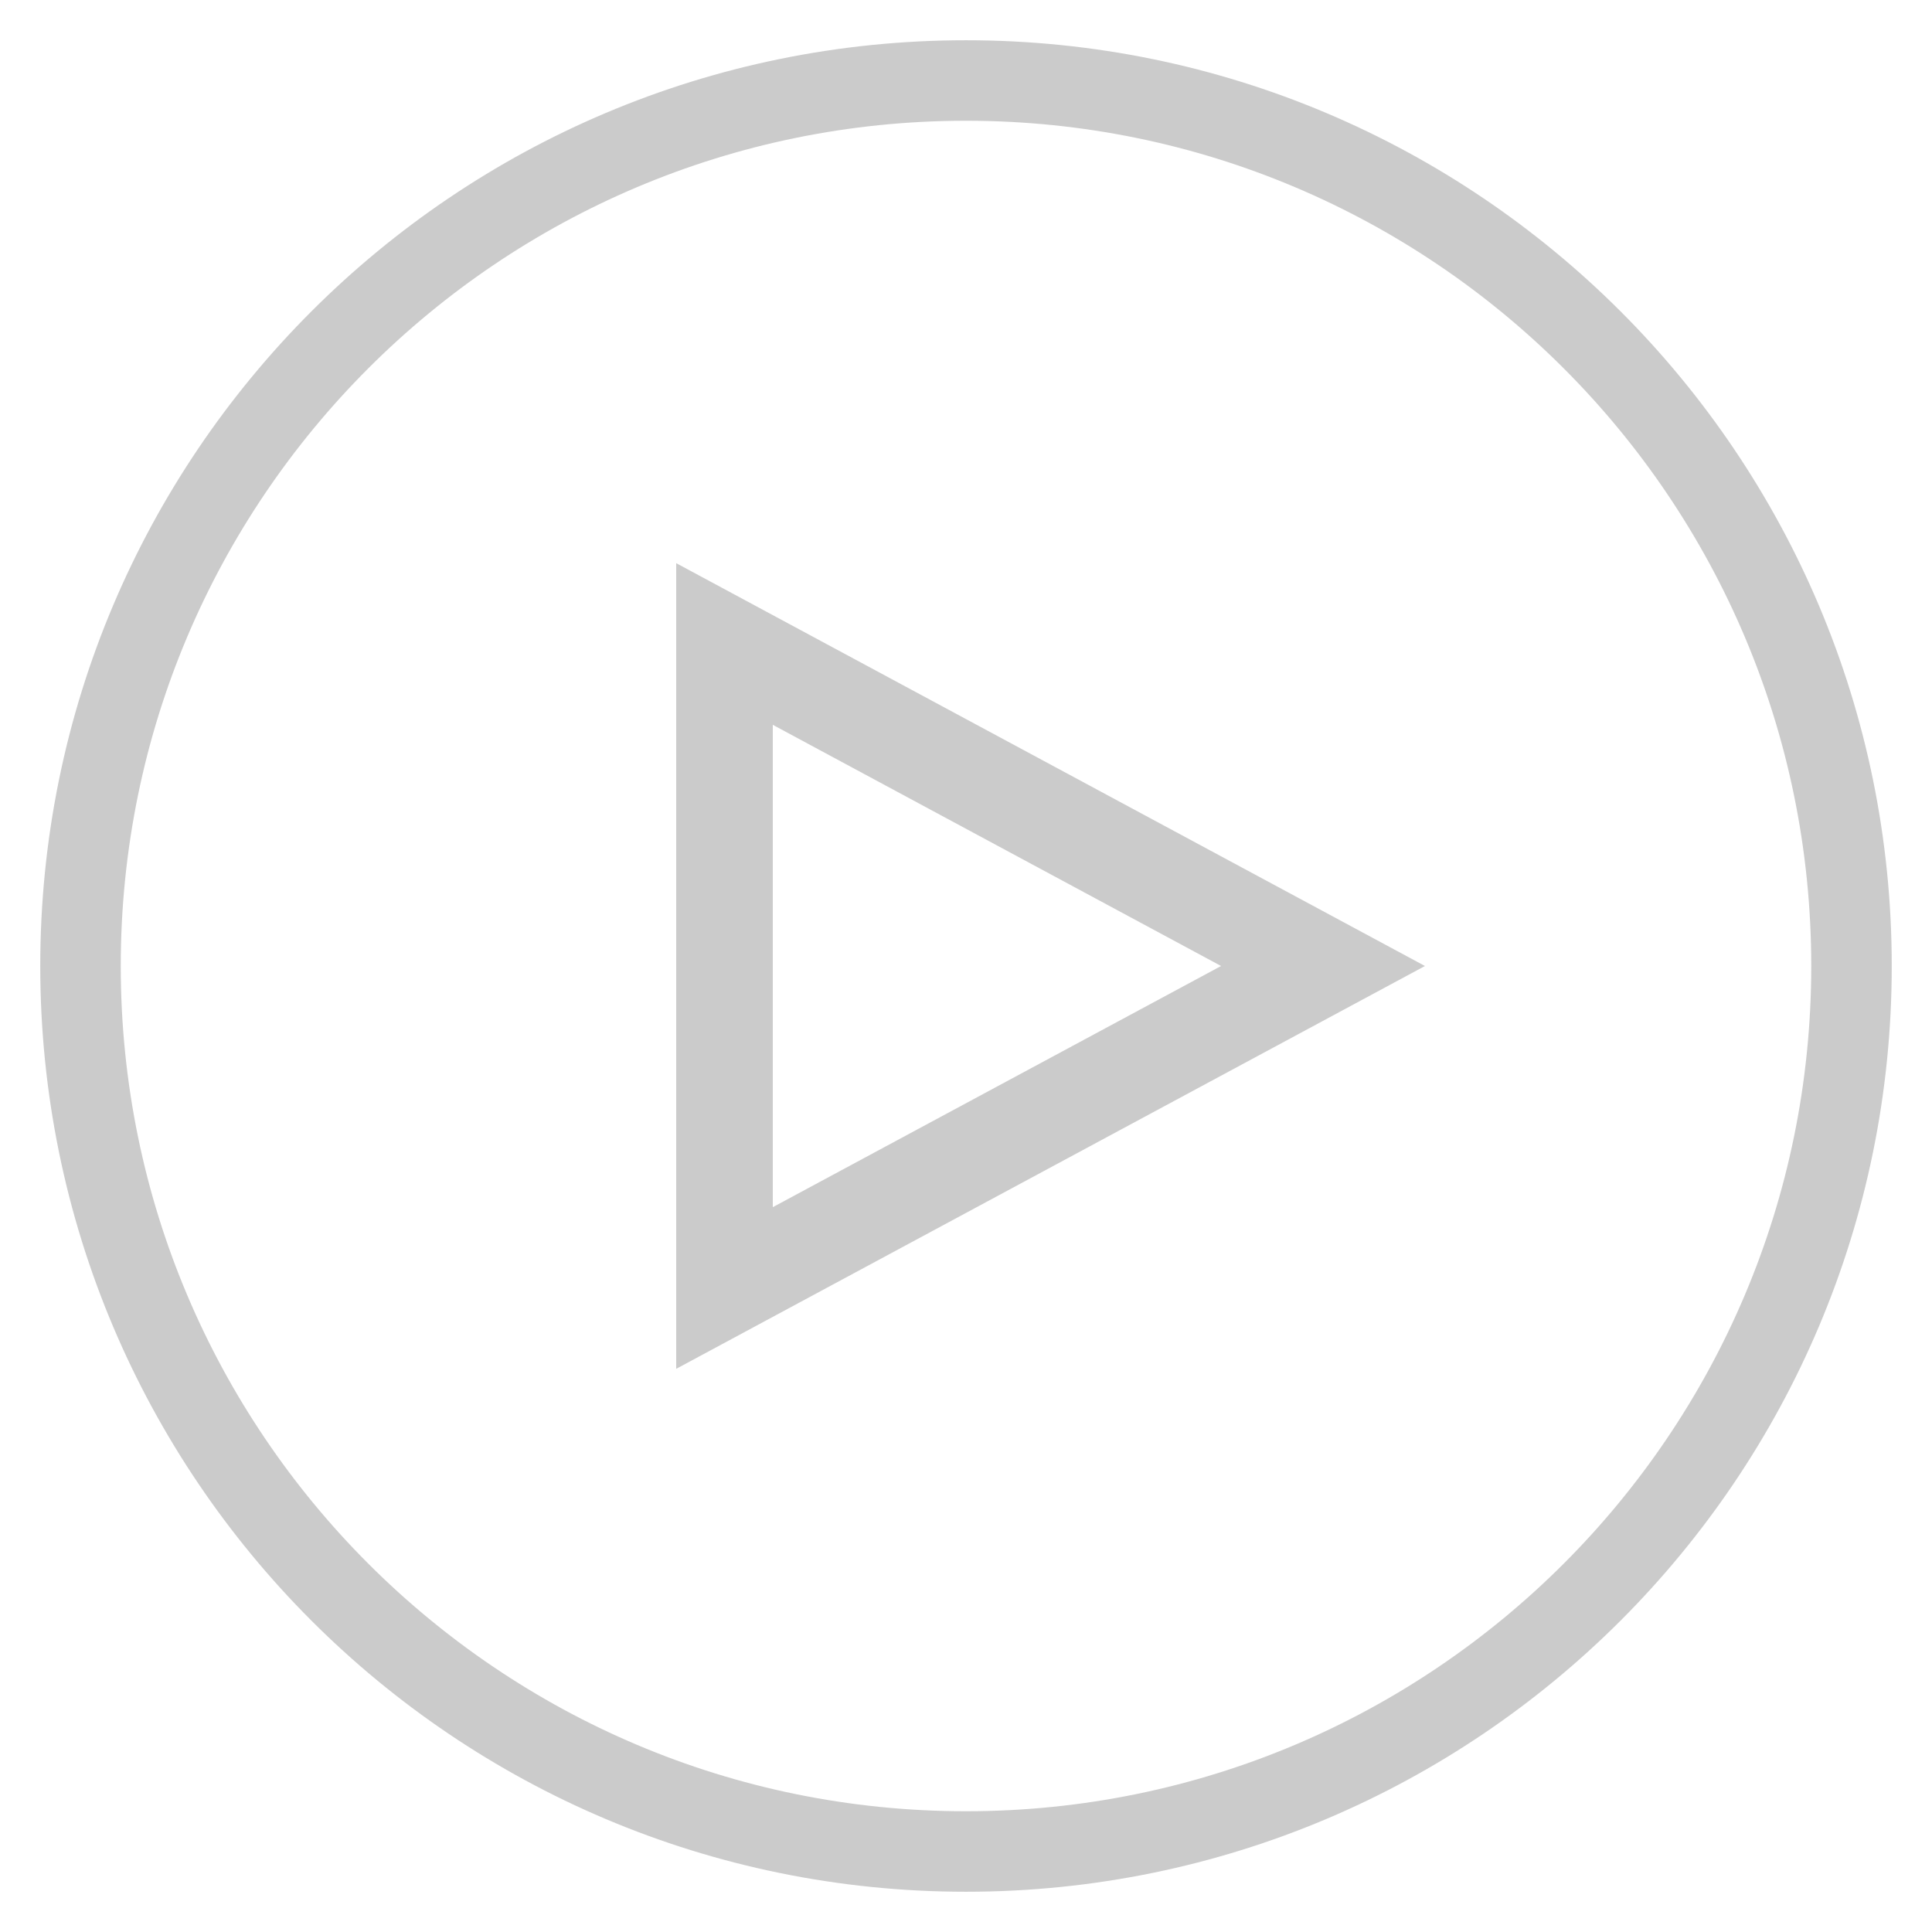
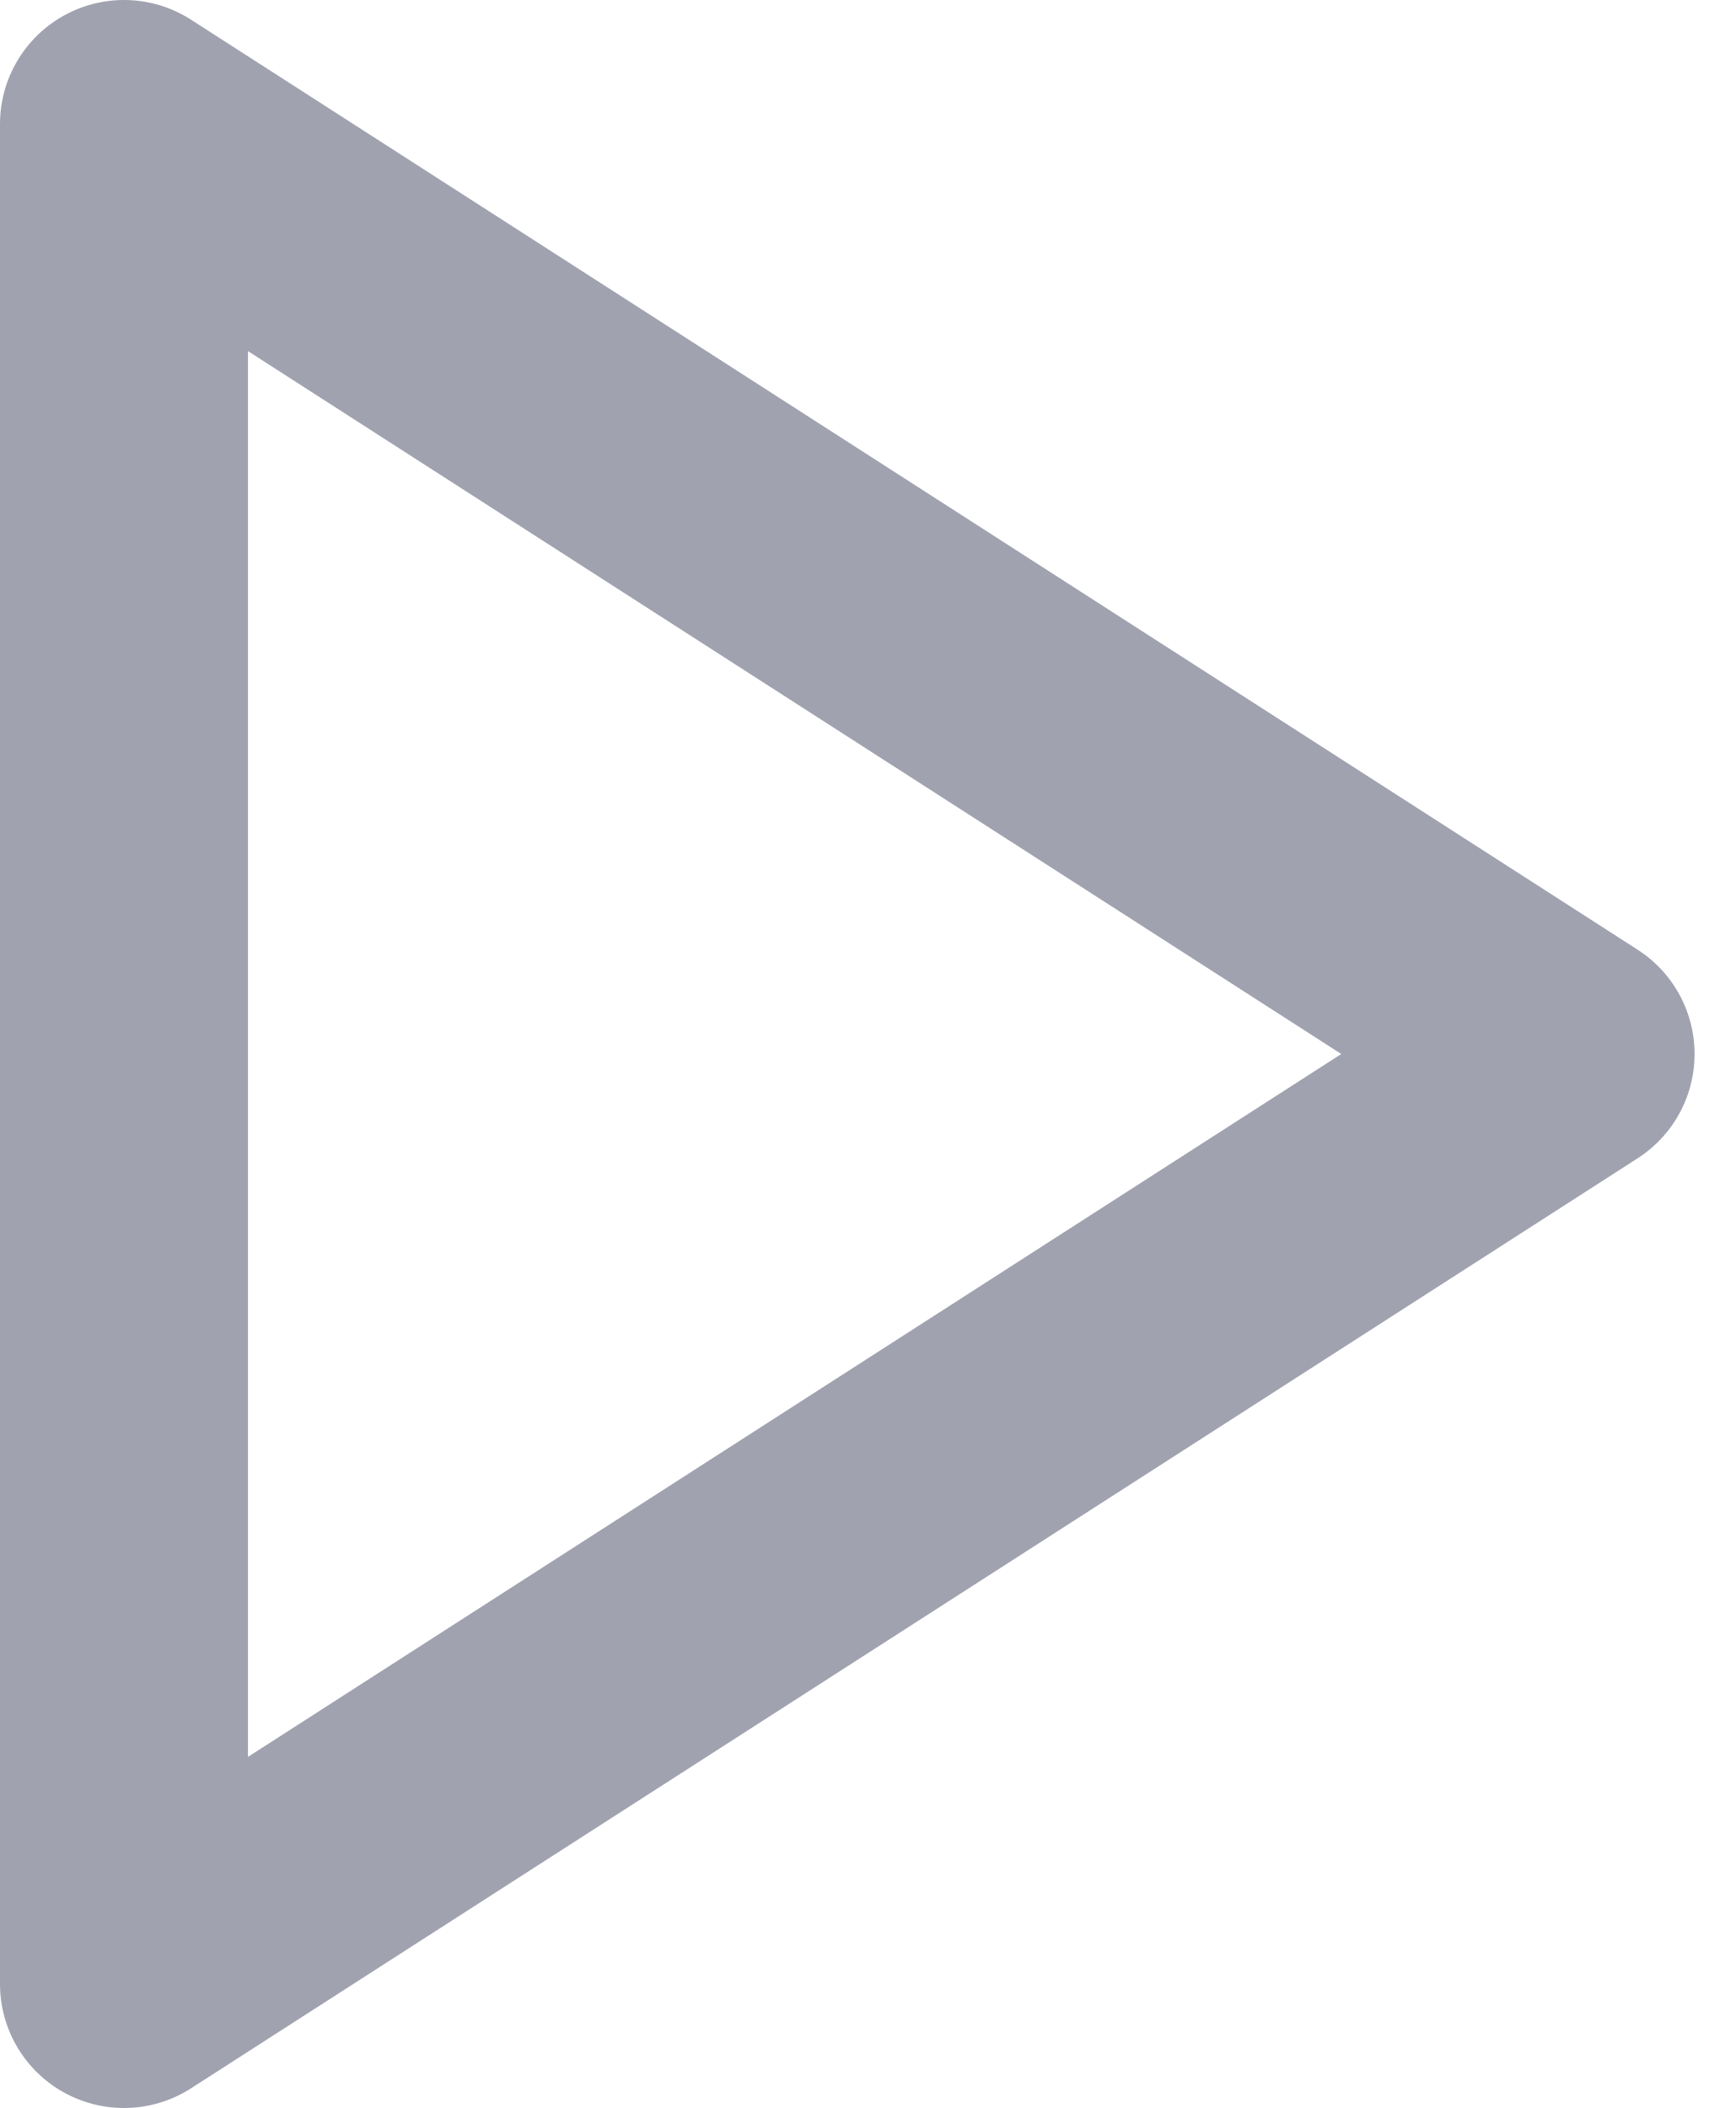
- <svg xmlns="http://www.w3.org/2000/svg" width="24px" height="24px" viewBox="0 0 24 24" version="1.1">
-   <defs />
-   <g id="Правка-основного-окна" stroke="none" stroke-width="1" fill="none" fill-rule="evenodd">
-     <g id="Artboard-Copy-8" transform="translate(-238, -17)" stroke="#CBCBCB">
-       <g id="Group-11" transform="translate(239, 18)">
-         <g id="Group-3" transform="translate(8, 7)" stroke-linecap="square" stroke-width="1.2">
-           <polygon id="Line-5" points="0 0 0 8 7.435 4" />
-         </g>
-         <circle id="Oval-4" cx="11" cy="11" r="11" />
-       </g>
-     </g>
-   </g>
+ <svg xmlns="http://www.w3.org/2000/svg" width="14" height="17" viewBox="0 0 14 17" fill="none">
+   <path d="M1 1L12.667 8.5L1 16V1Z" stroke="#A0A2B0" stroke-width="2" stroke-linecap="round" stroke-linejoin="round" />
</svg>
